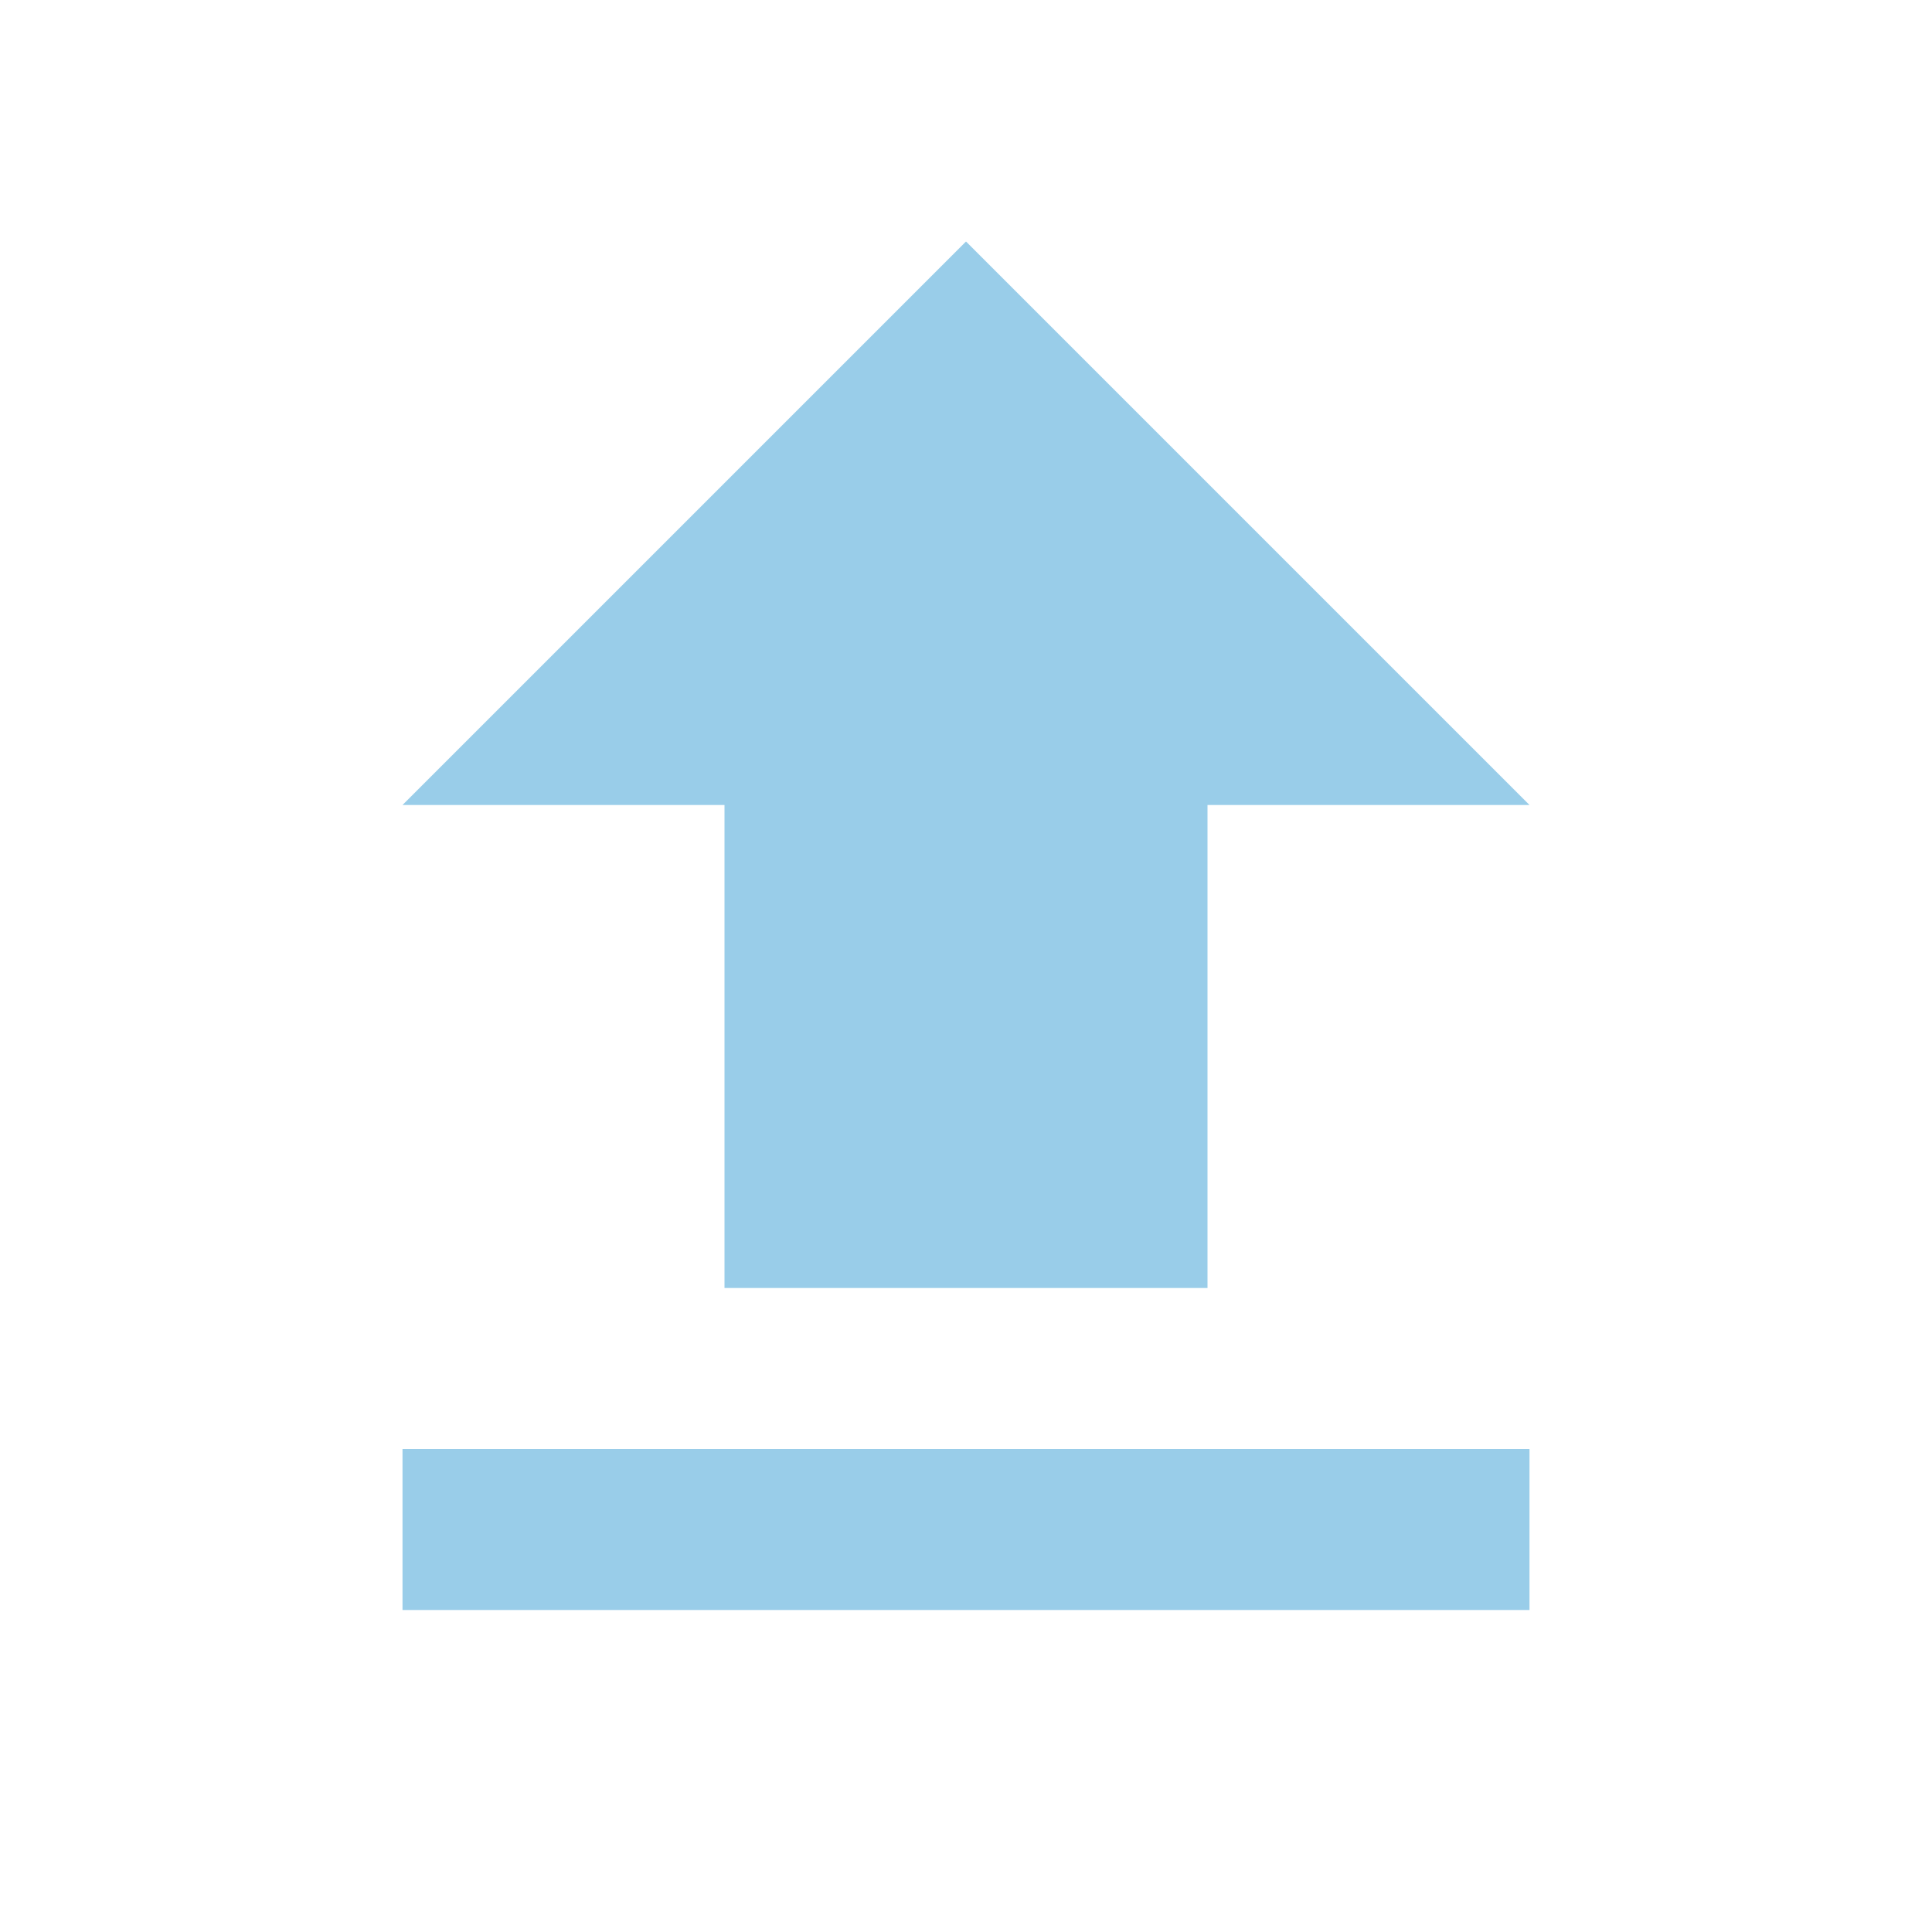
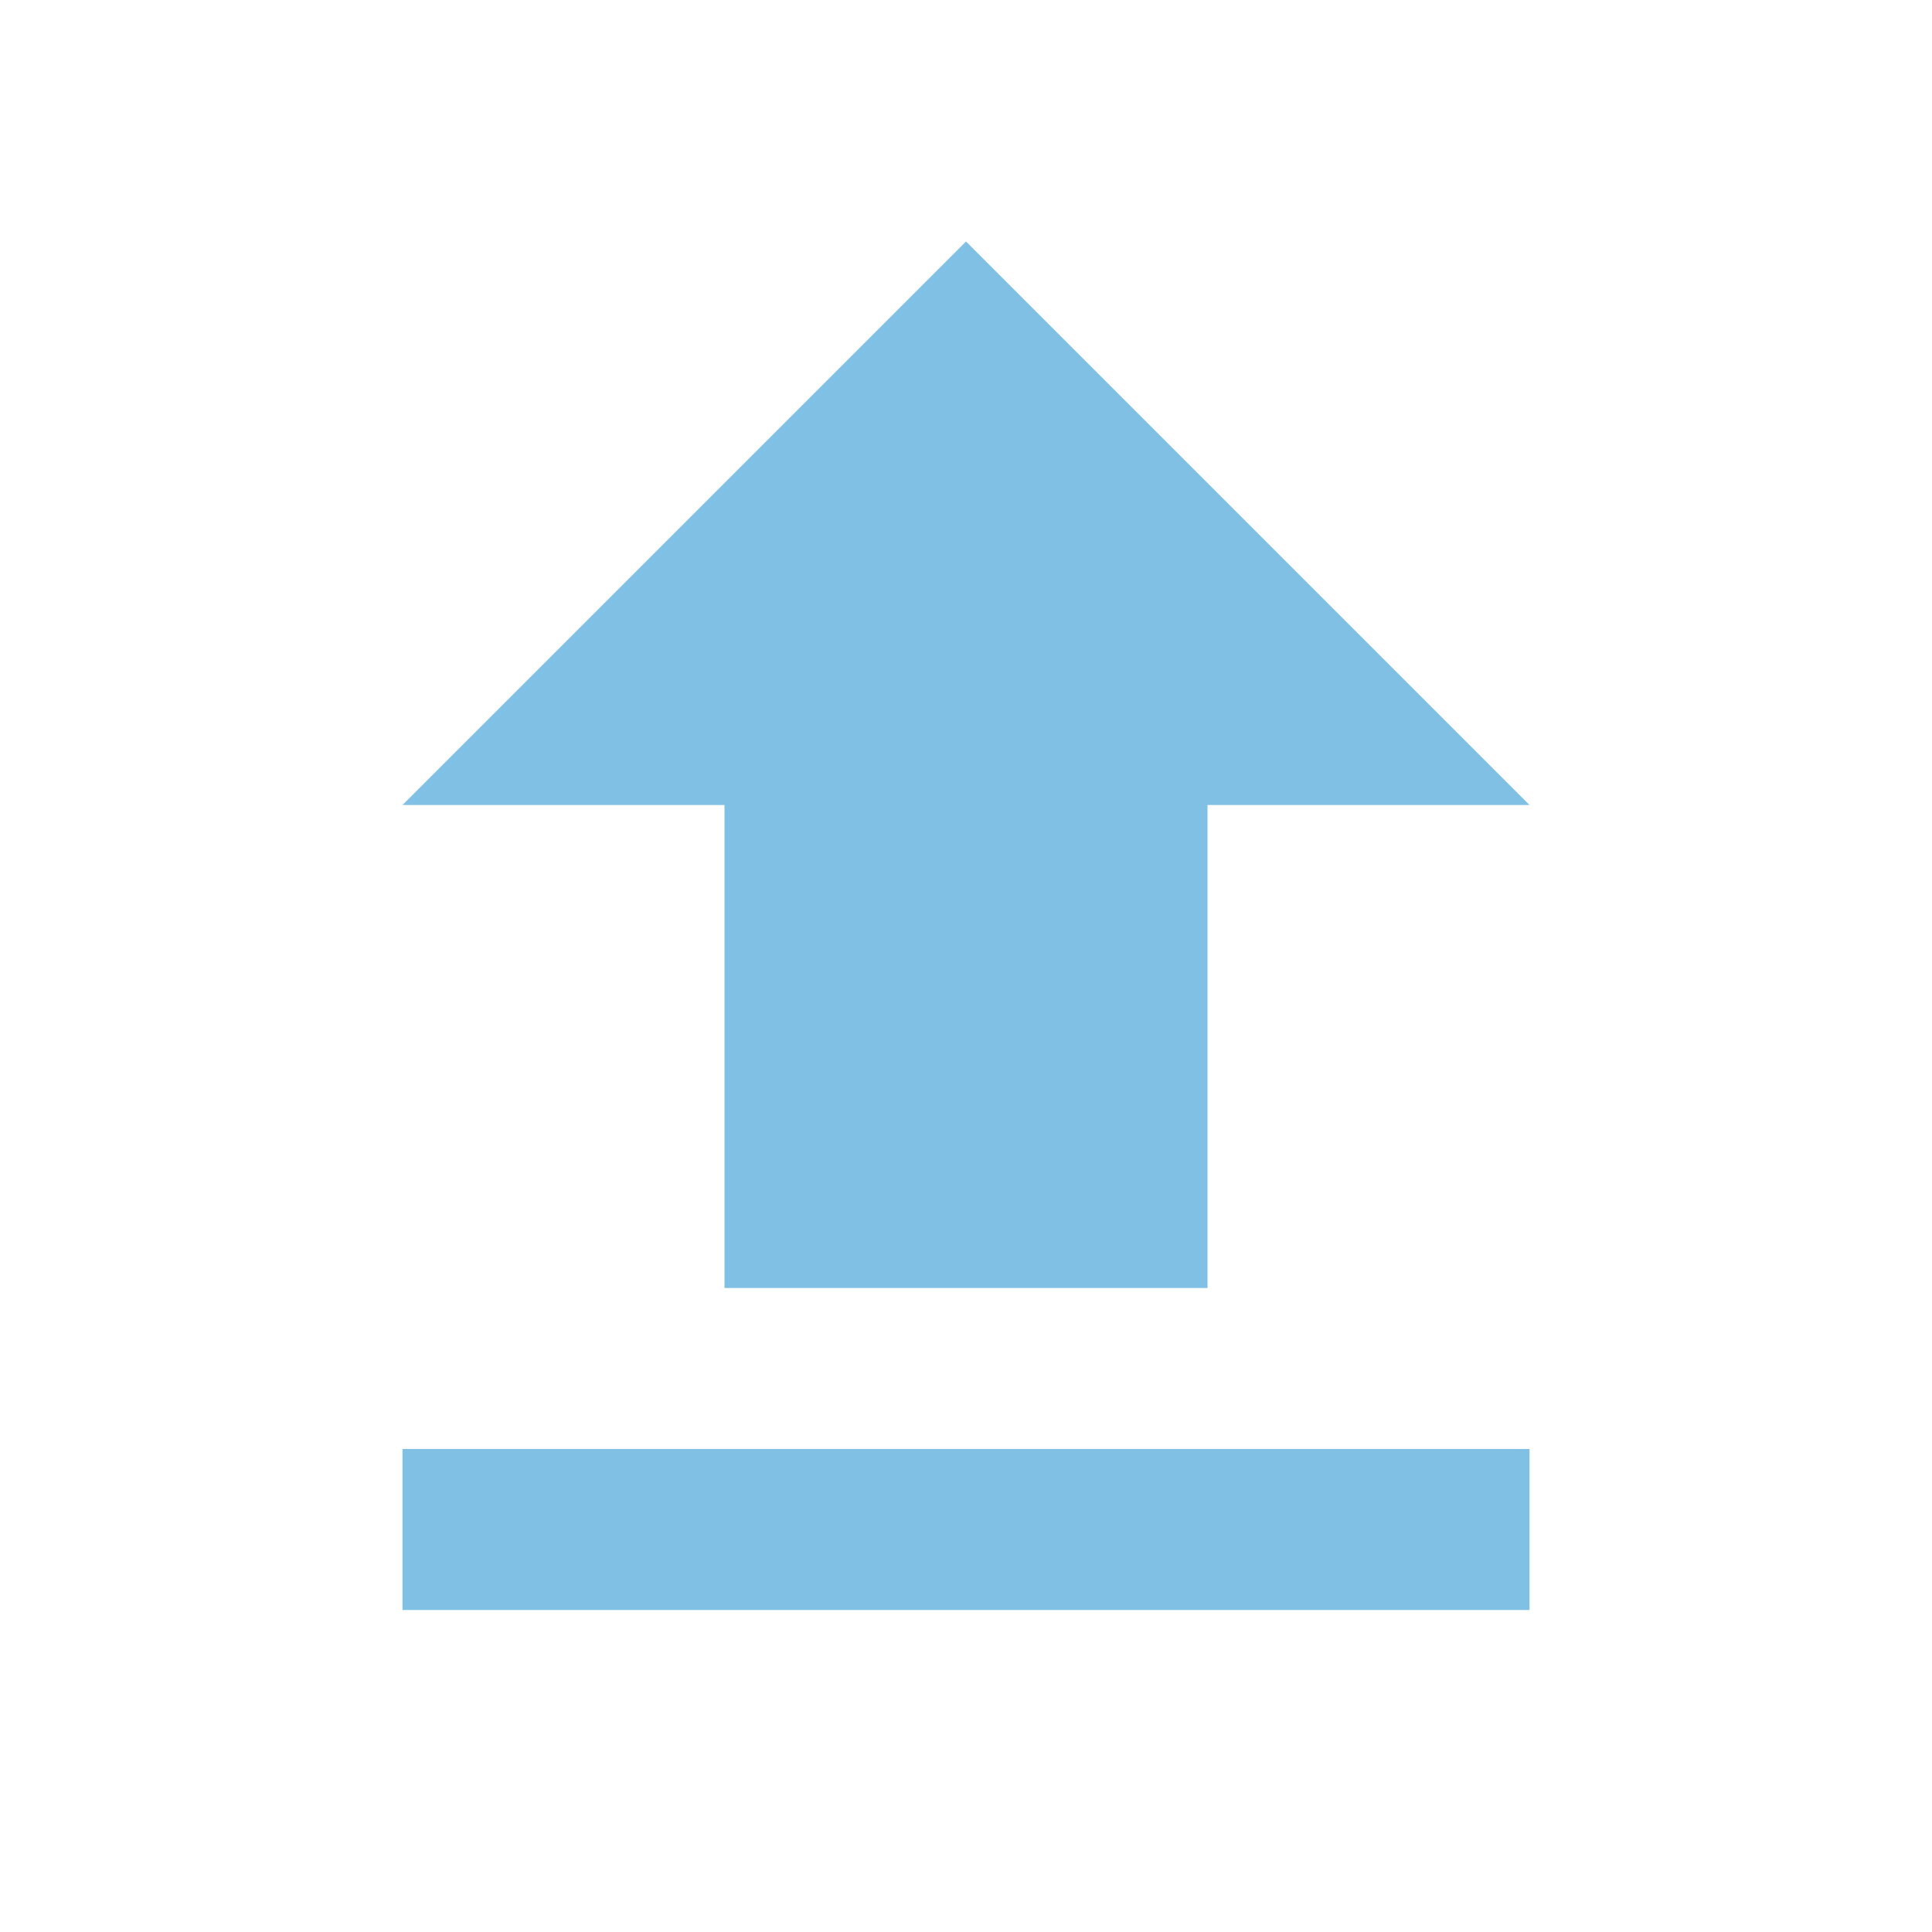
- <svg xmlns="http://www.w3.org/2000/svg" version="1.1" width="24" height="24" viewBox="0 0 24 24" id="svg2">
+ <svg xmlns="http://www.w3.org/2000/svg" version="1.1" width="25.6" height="25.6" viewBox="0 0 24 24" id="svg2">
  <defs id="defs8" />
-   <path d="M9,16V10H5L12,3L19,10H15V16H9M5,20V18H19V20H5Z" id="path4" style="fill:#99cde9;fill-opacity:1" />
+   <path d="M 9,16 V 10 H 5 l 7,-7 7,7 h -4 v 6 H 9 m -4,4 v -2 h 14 v 2 z" id="path4" style="fill:#0082c9;fill-opacity:1;opacity:0.5" />
</svg>
